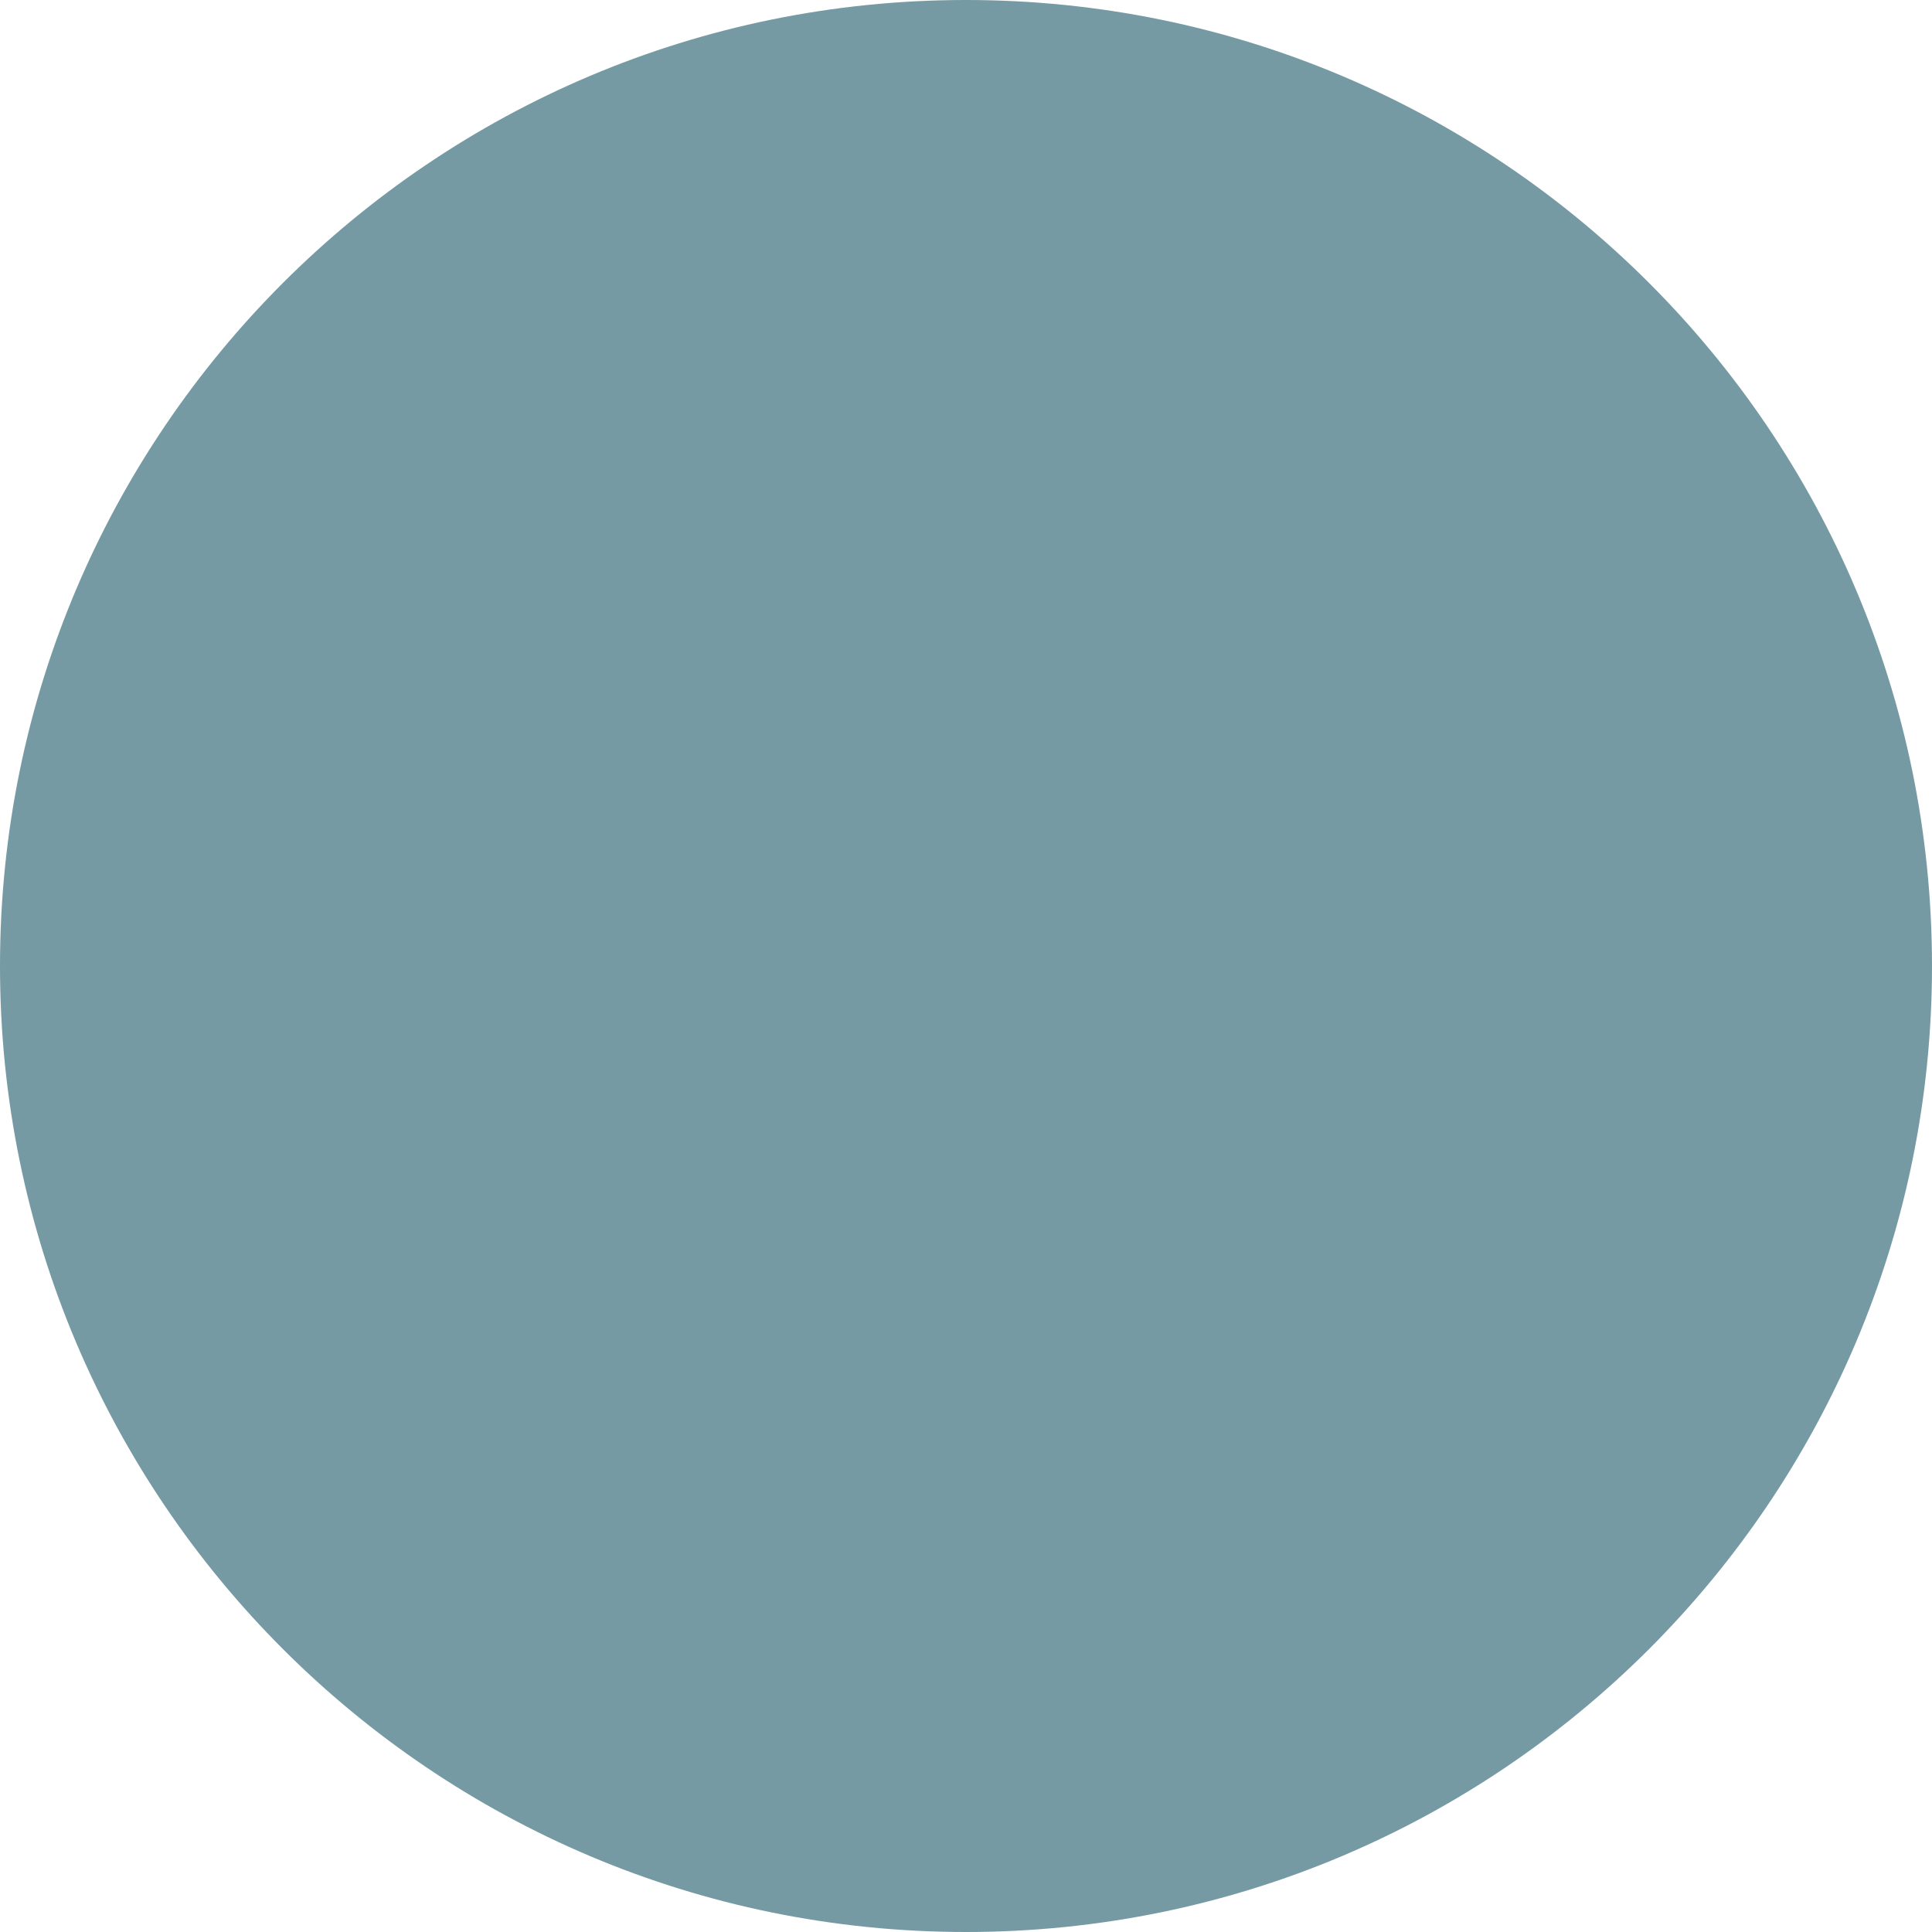
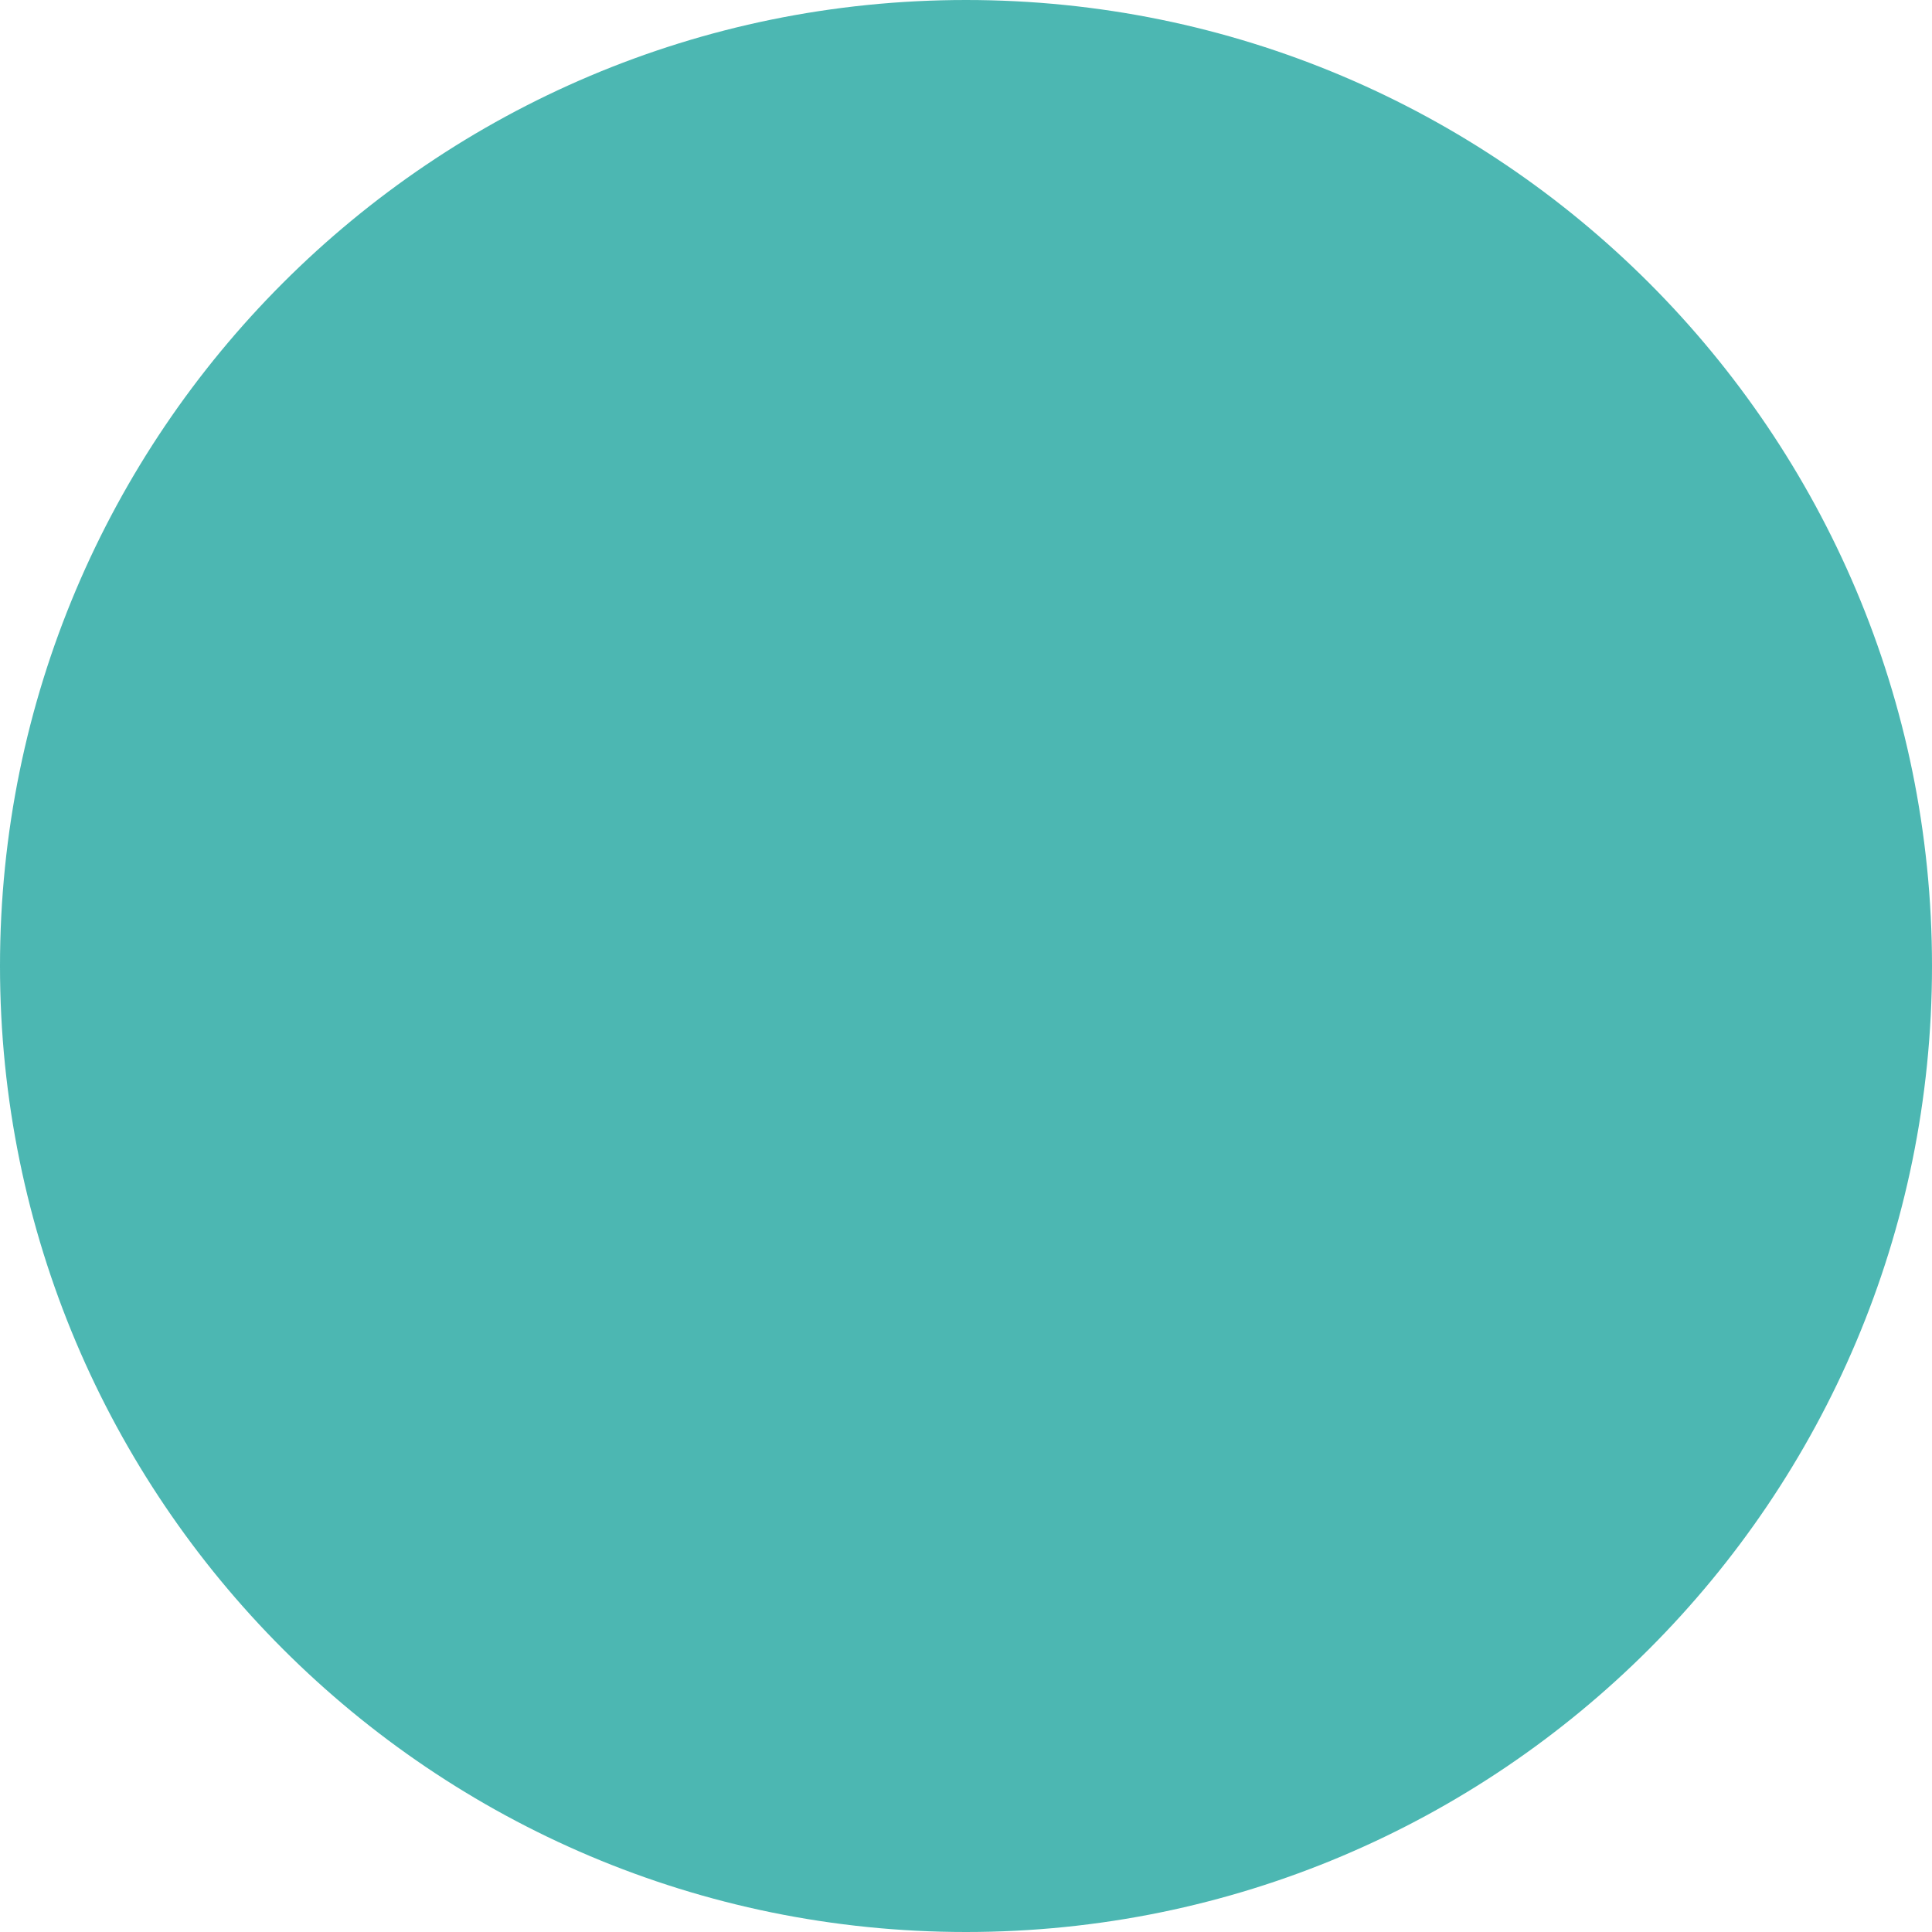
- <svg xmlns="http://www.w3.org/2000/svg" width="2400" height="2400" viewBox="0 0 635 635" fill="#3B707D" fill-opacity="0.7">
+ <svg xmlns="http://www.w3.org/2000/svg" width="2400" height="2400" viewBox="0 0 635 635" fill="#019992" fill-opacity="0.7">
  <g transform="translate(393.5754,136.1949)">
    <circle style="stroke:none;stroke-width:0.933;stroke-miterlimit:4;stroke-dasharray:none;stroke-opacity:1" cx="-76.075" cy="181.305" r="317.5" />
  </g>
</svg>
